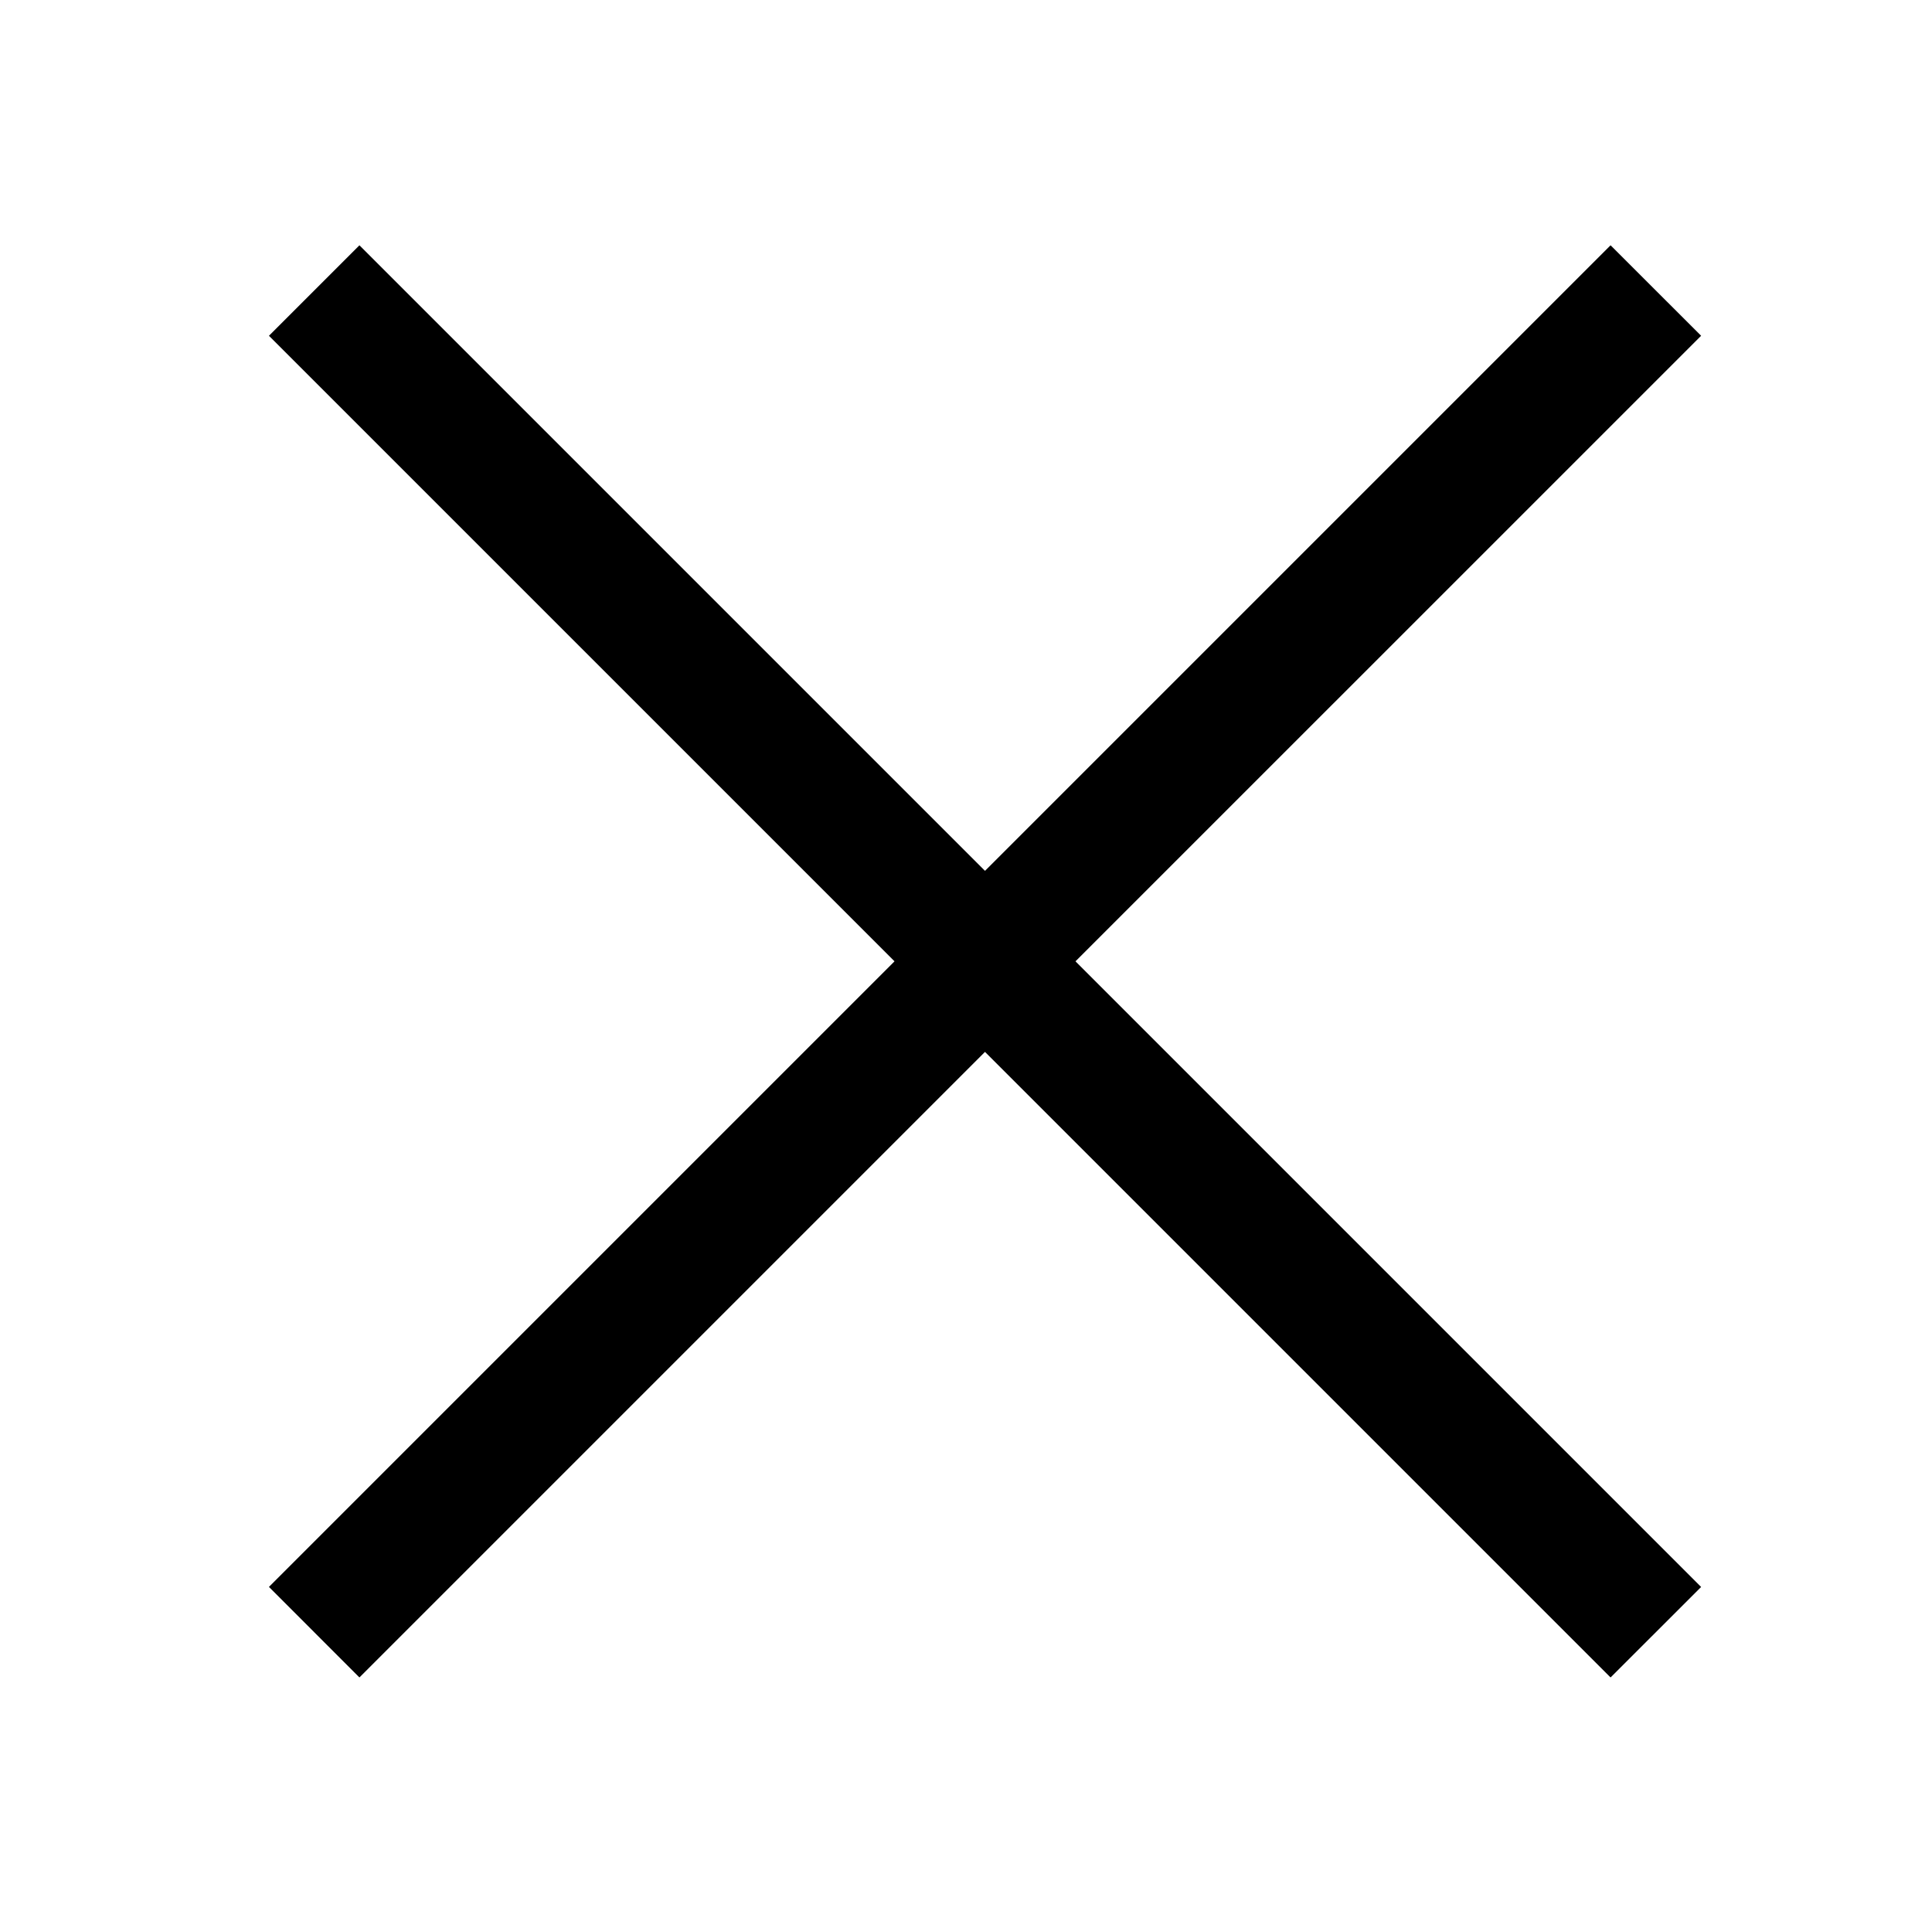
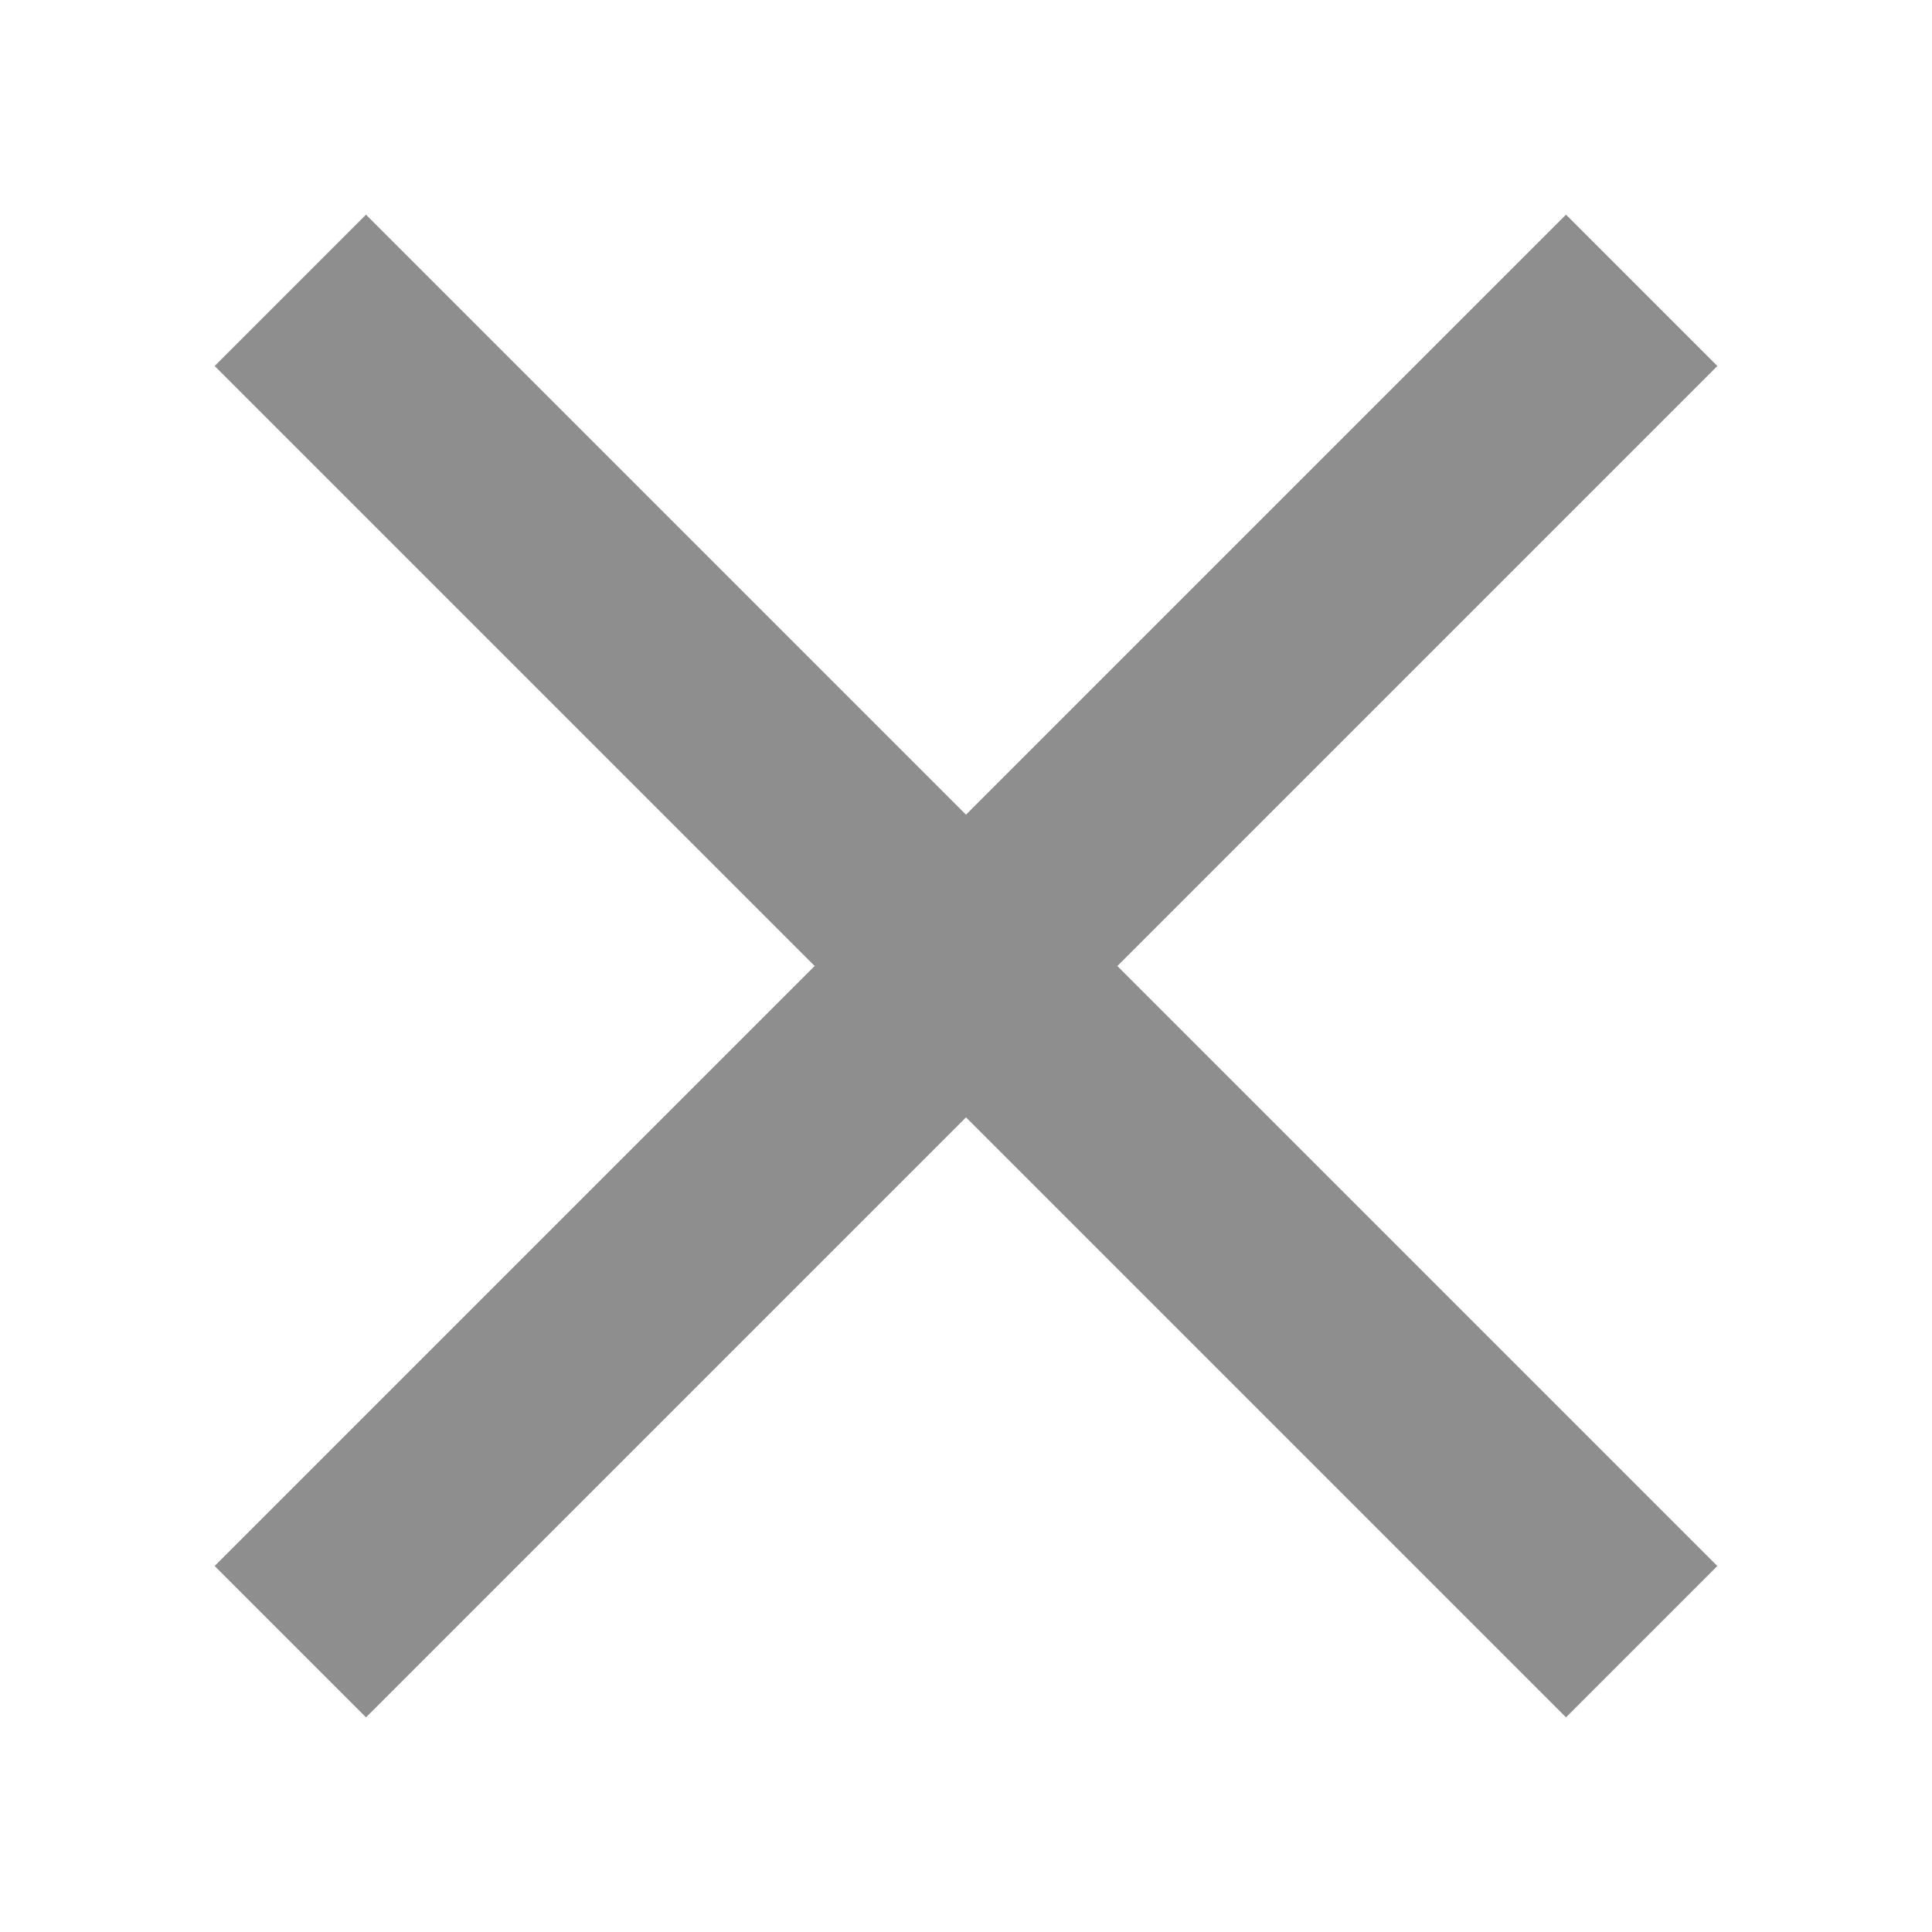
- <svg xmlns="http://www.w3.org/2000/svg" width="24" height="24" viewBox="0 0 24 24" fill="none">
-   <path fill-rule="evenodd" clip-rule="evenodd" d="M13.36 11.942L21.132 4.171L20.007 3.047L12.236 10.818L4.465 3.047L3.341 4.171L11.112 11.942L3.341 19.713L4.465 20.838L12.236 13.067L20.007 20.838L21.132 19.714L13.36 11.942Z" fill="black" />
+ <svg xmlns="http://www.w3.org/2000/svg" width="18" height="18" viewBox="0 0 18 18" fill="none">
+   <path d="M16 3.41L14.59 2L9 7.59L3.41 2L2 3.41L7.59 9L2 14.59L3.41 16L9 10.41L14.59 16L16 14.59L10.41 9L16 3.41Z" fill="#8E8E8E" />
</svg>
